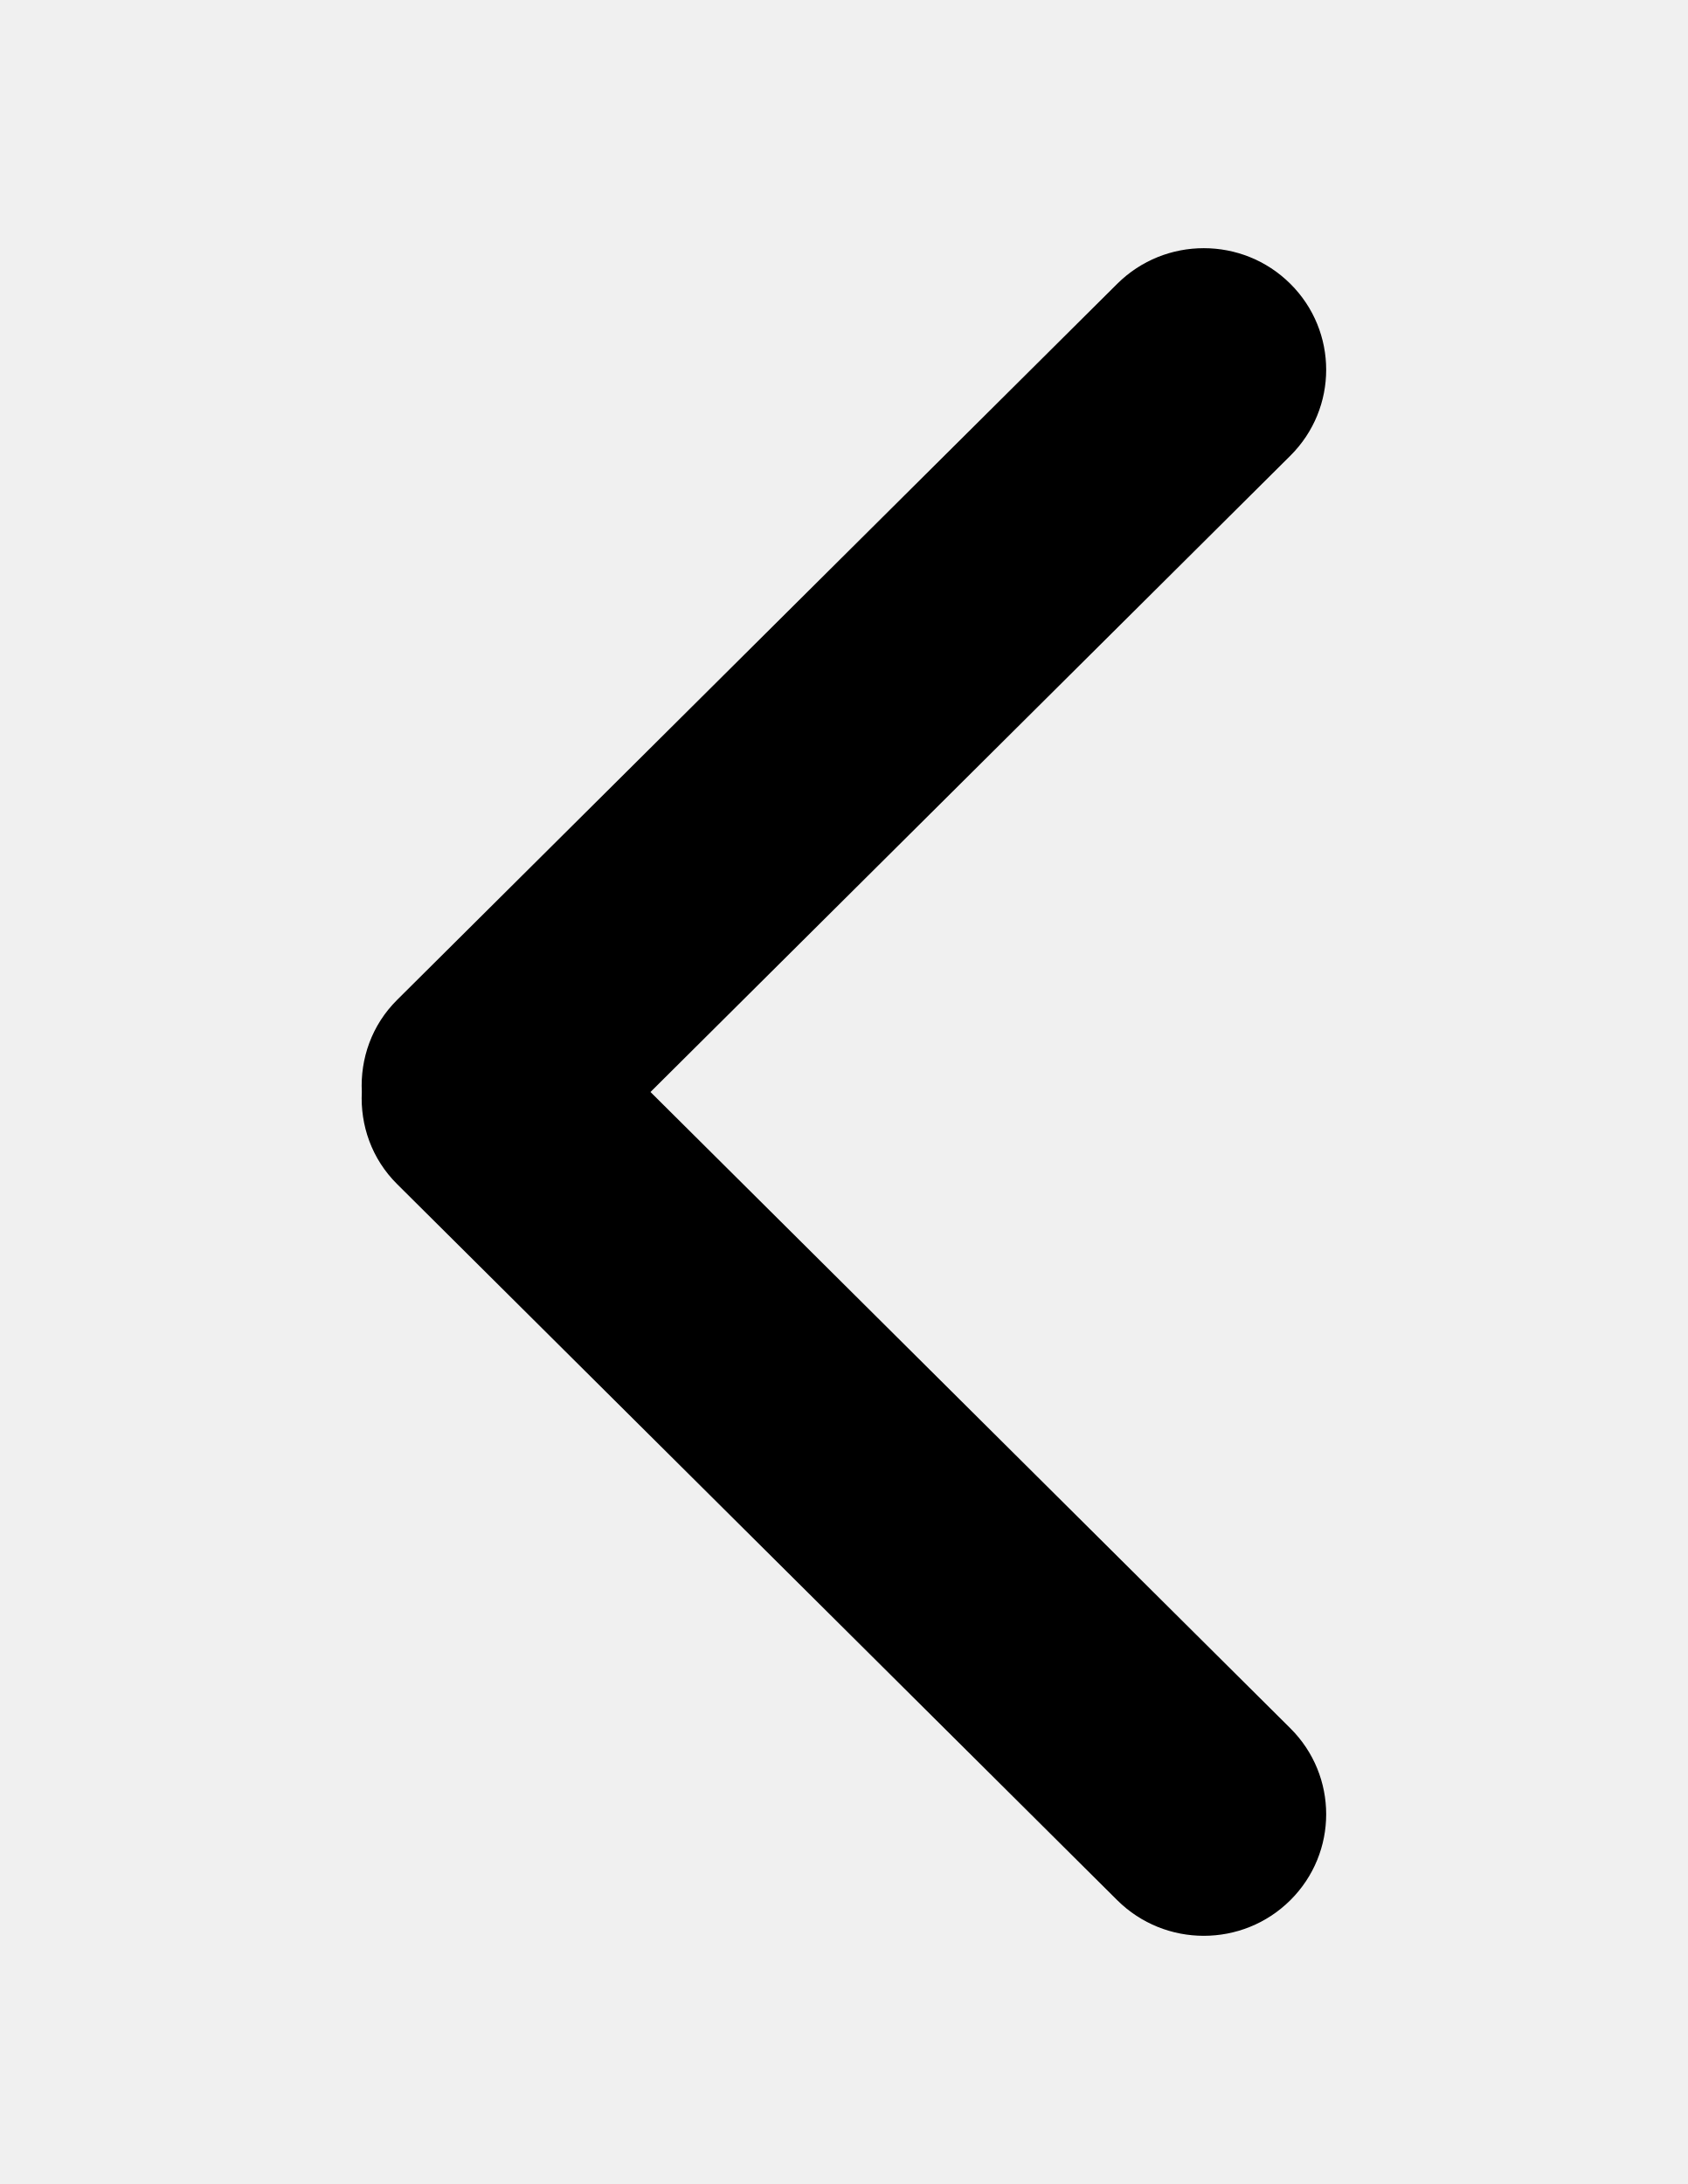
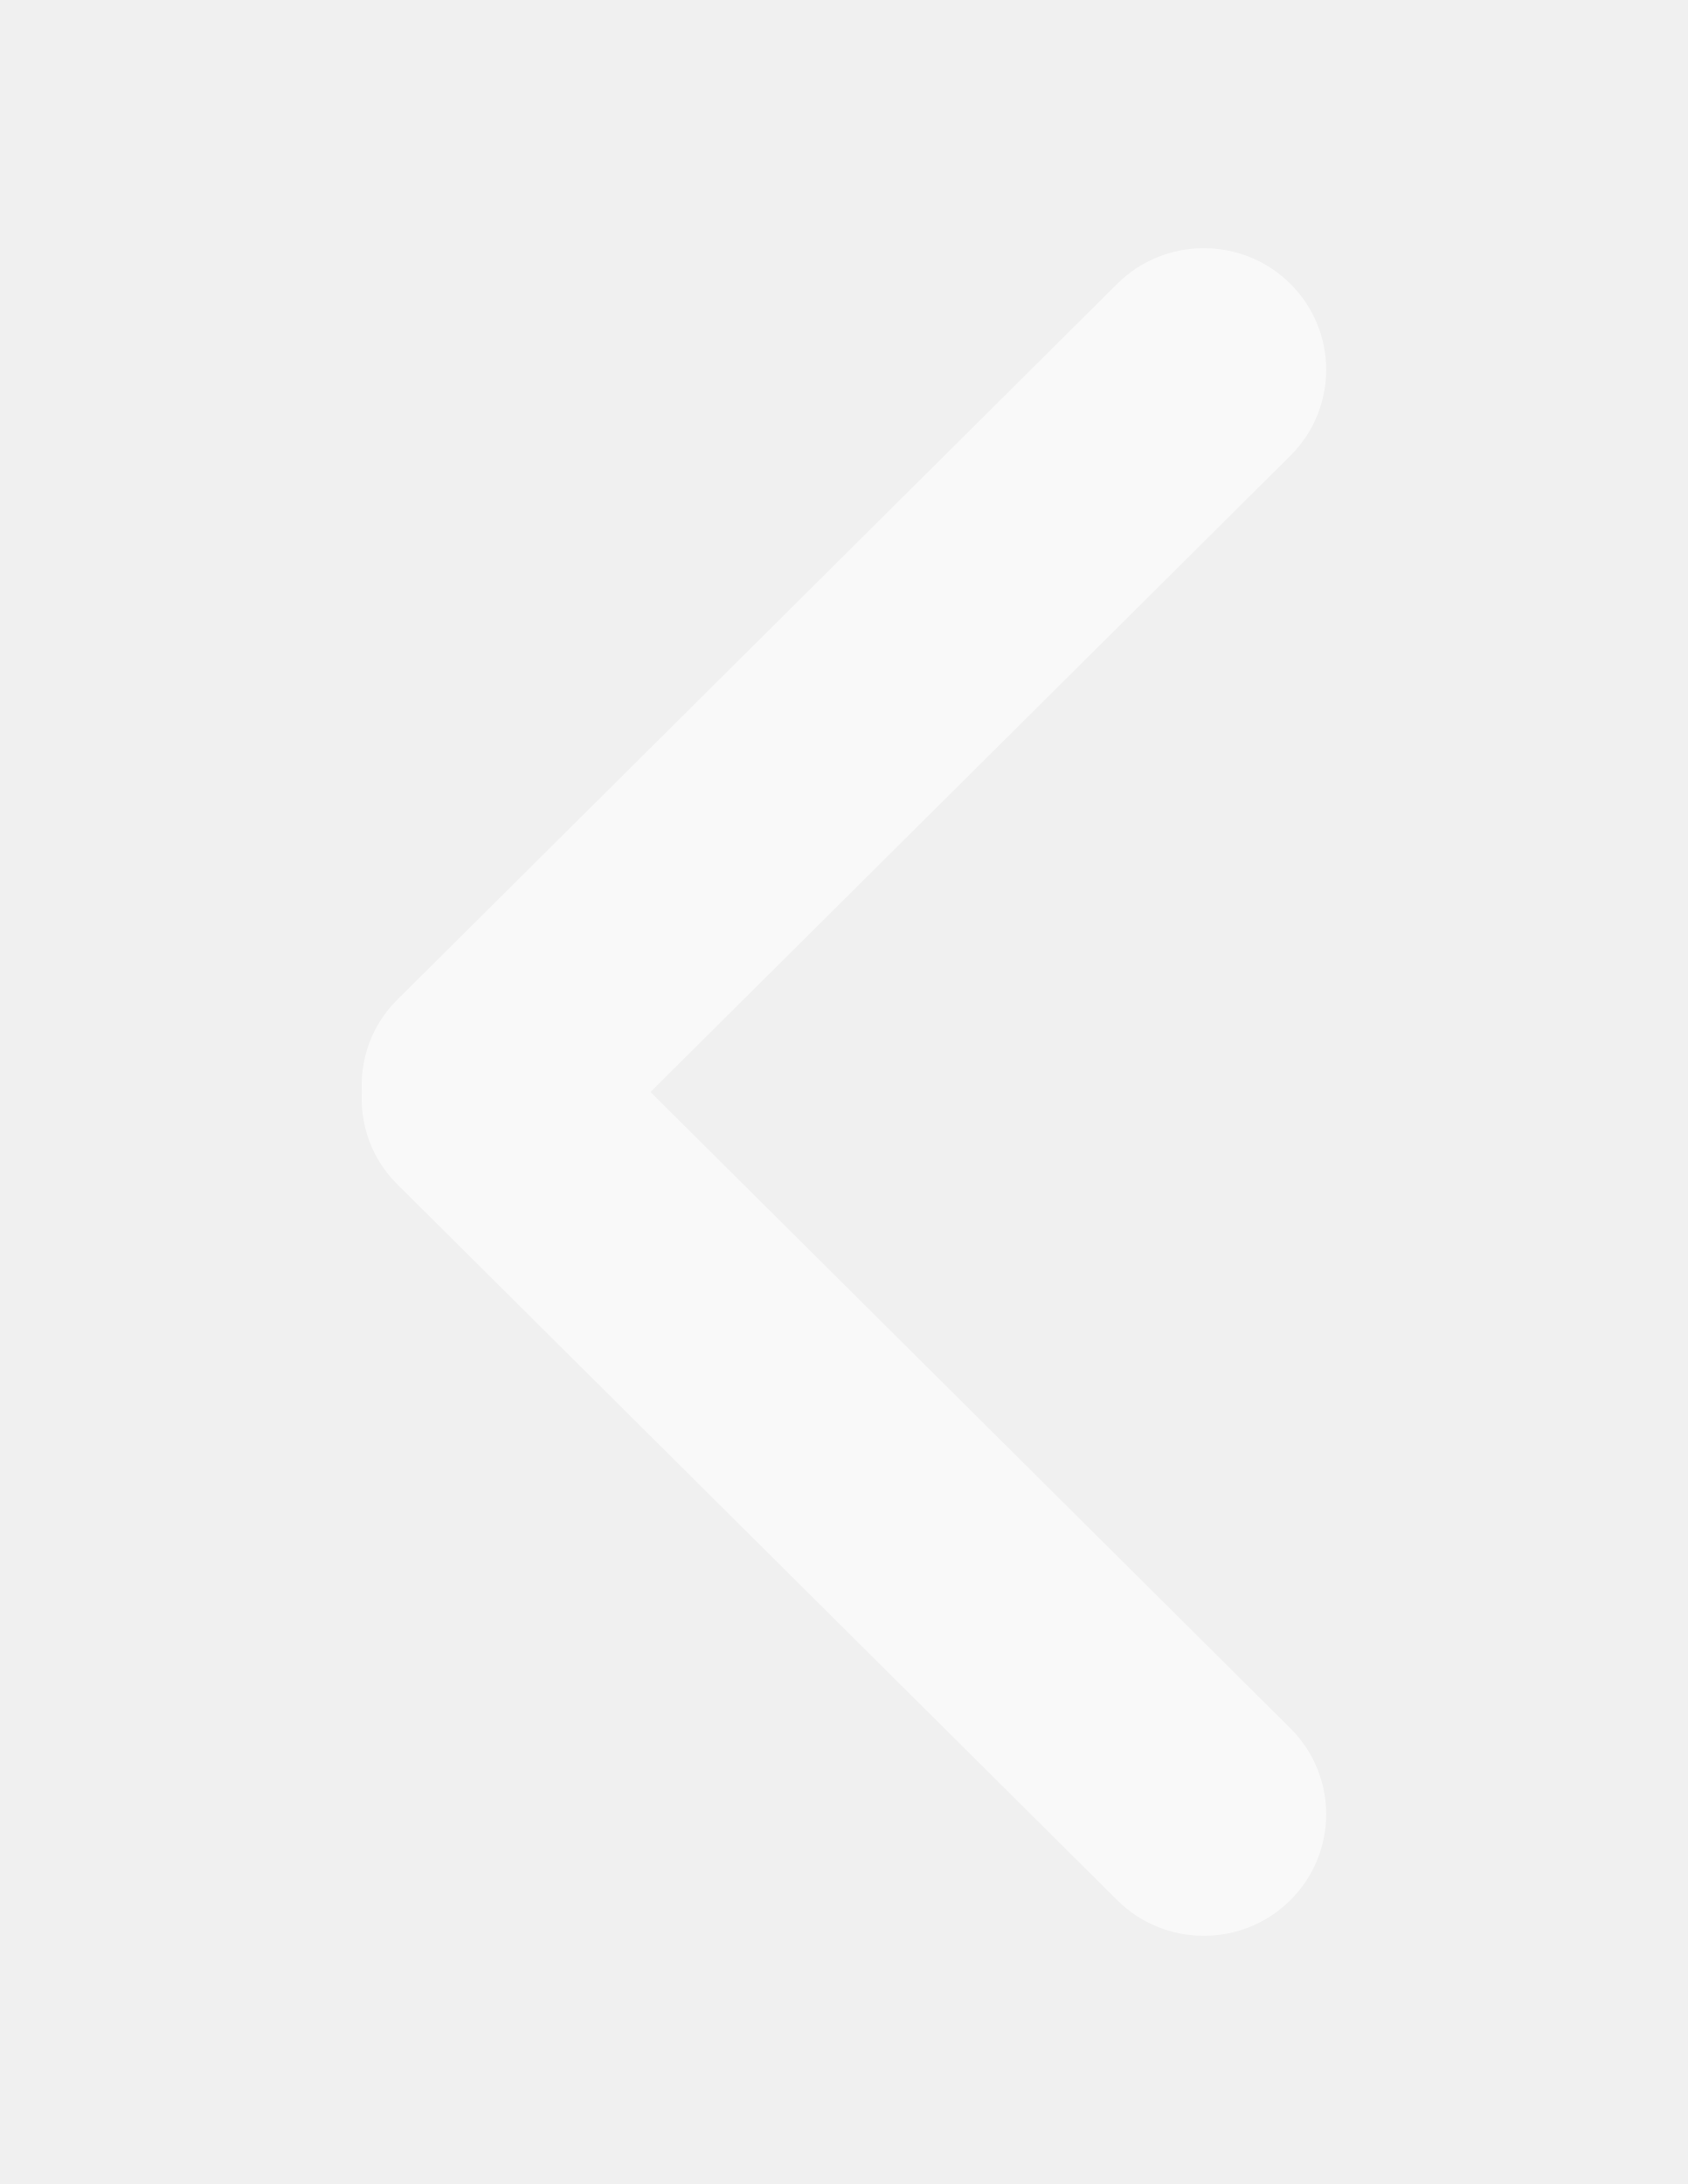
<svg xmlns="http://www.w3.org/2000/svg" version="1.1" id="Capa_1" x="0px" y="0px" width="612px" height="792px" viewBox="0 0 612 792" enable-background="new 0 0 612 792" xml:space="preserve">
-   <g id="Rounded_Rectangle_33_copy_4">
-     <path d="M131.194,396c-0.607,12.014,3.549,24.218,12.785,33.393l261.126,259.693c17.33,17.217,45.431,17.217,62.76,0   c17.332-17.218,17.332-45.133,0-62.351L235.861,396l232.004-230.738c17.332-17.217,17.332-45.13,0-62.348   c-17.329-17.22-45.43-17.22-62.76,0L143.979,362.61C134.743,371.785,130.587,383.986,131.194,396z" />
+   <g id="Rounded_Rectangle_33_copy_4" opacity="0.6">
+     <path fill="#FFFFFF" d="M131.194,396c-0.607,12.014,3.549,24.218,12.785,33.393l261.126,259.693   c17.329,17.217,45.431,17.217,62.76,0c17.332-17.218,17.332-45.133,0-62.351L235.861,396l232.004-230.738   c17.332-17.217,17.332-45.13,0-62.348c-17.329-17.22-45.431-17.22-62.76,0L143.979,362.61   C134.743,371.785,130.587,383.986,131.194,396z" />
  </g>
</svg>
